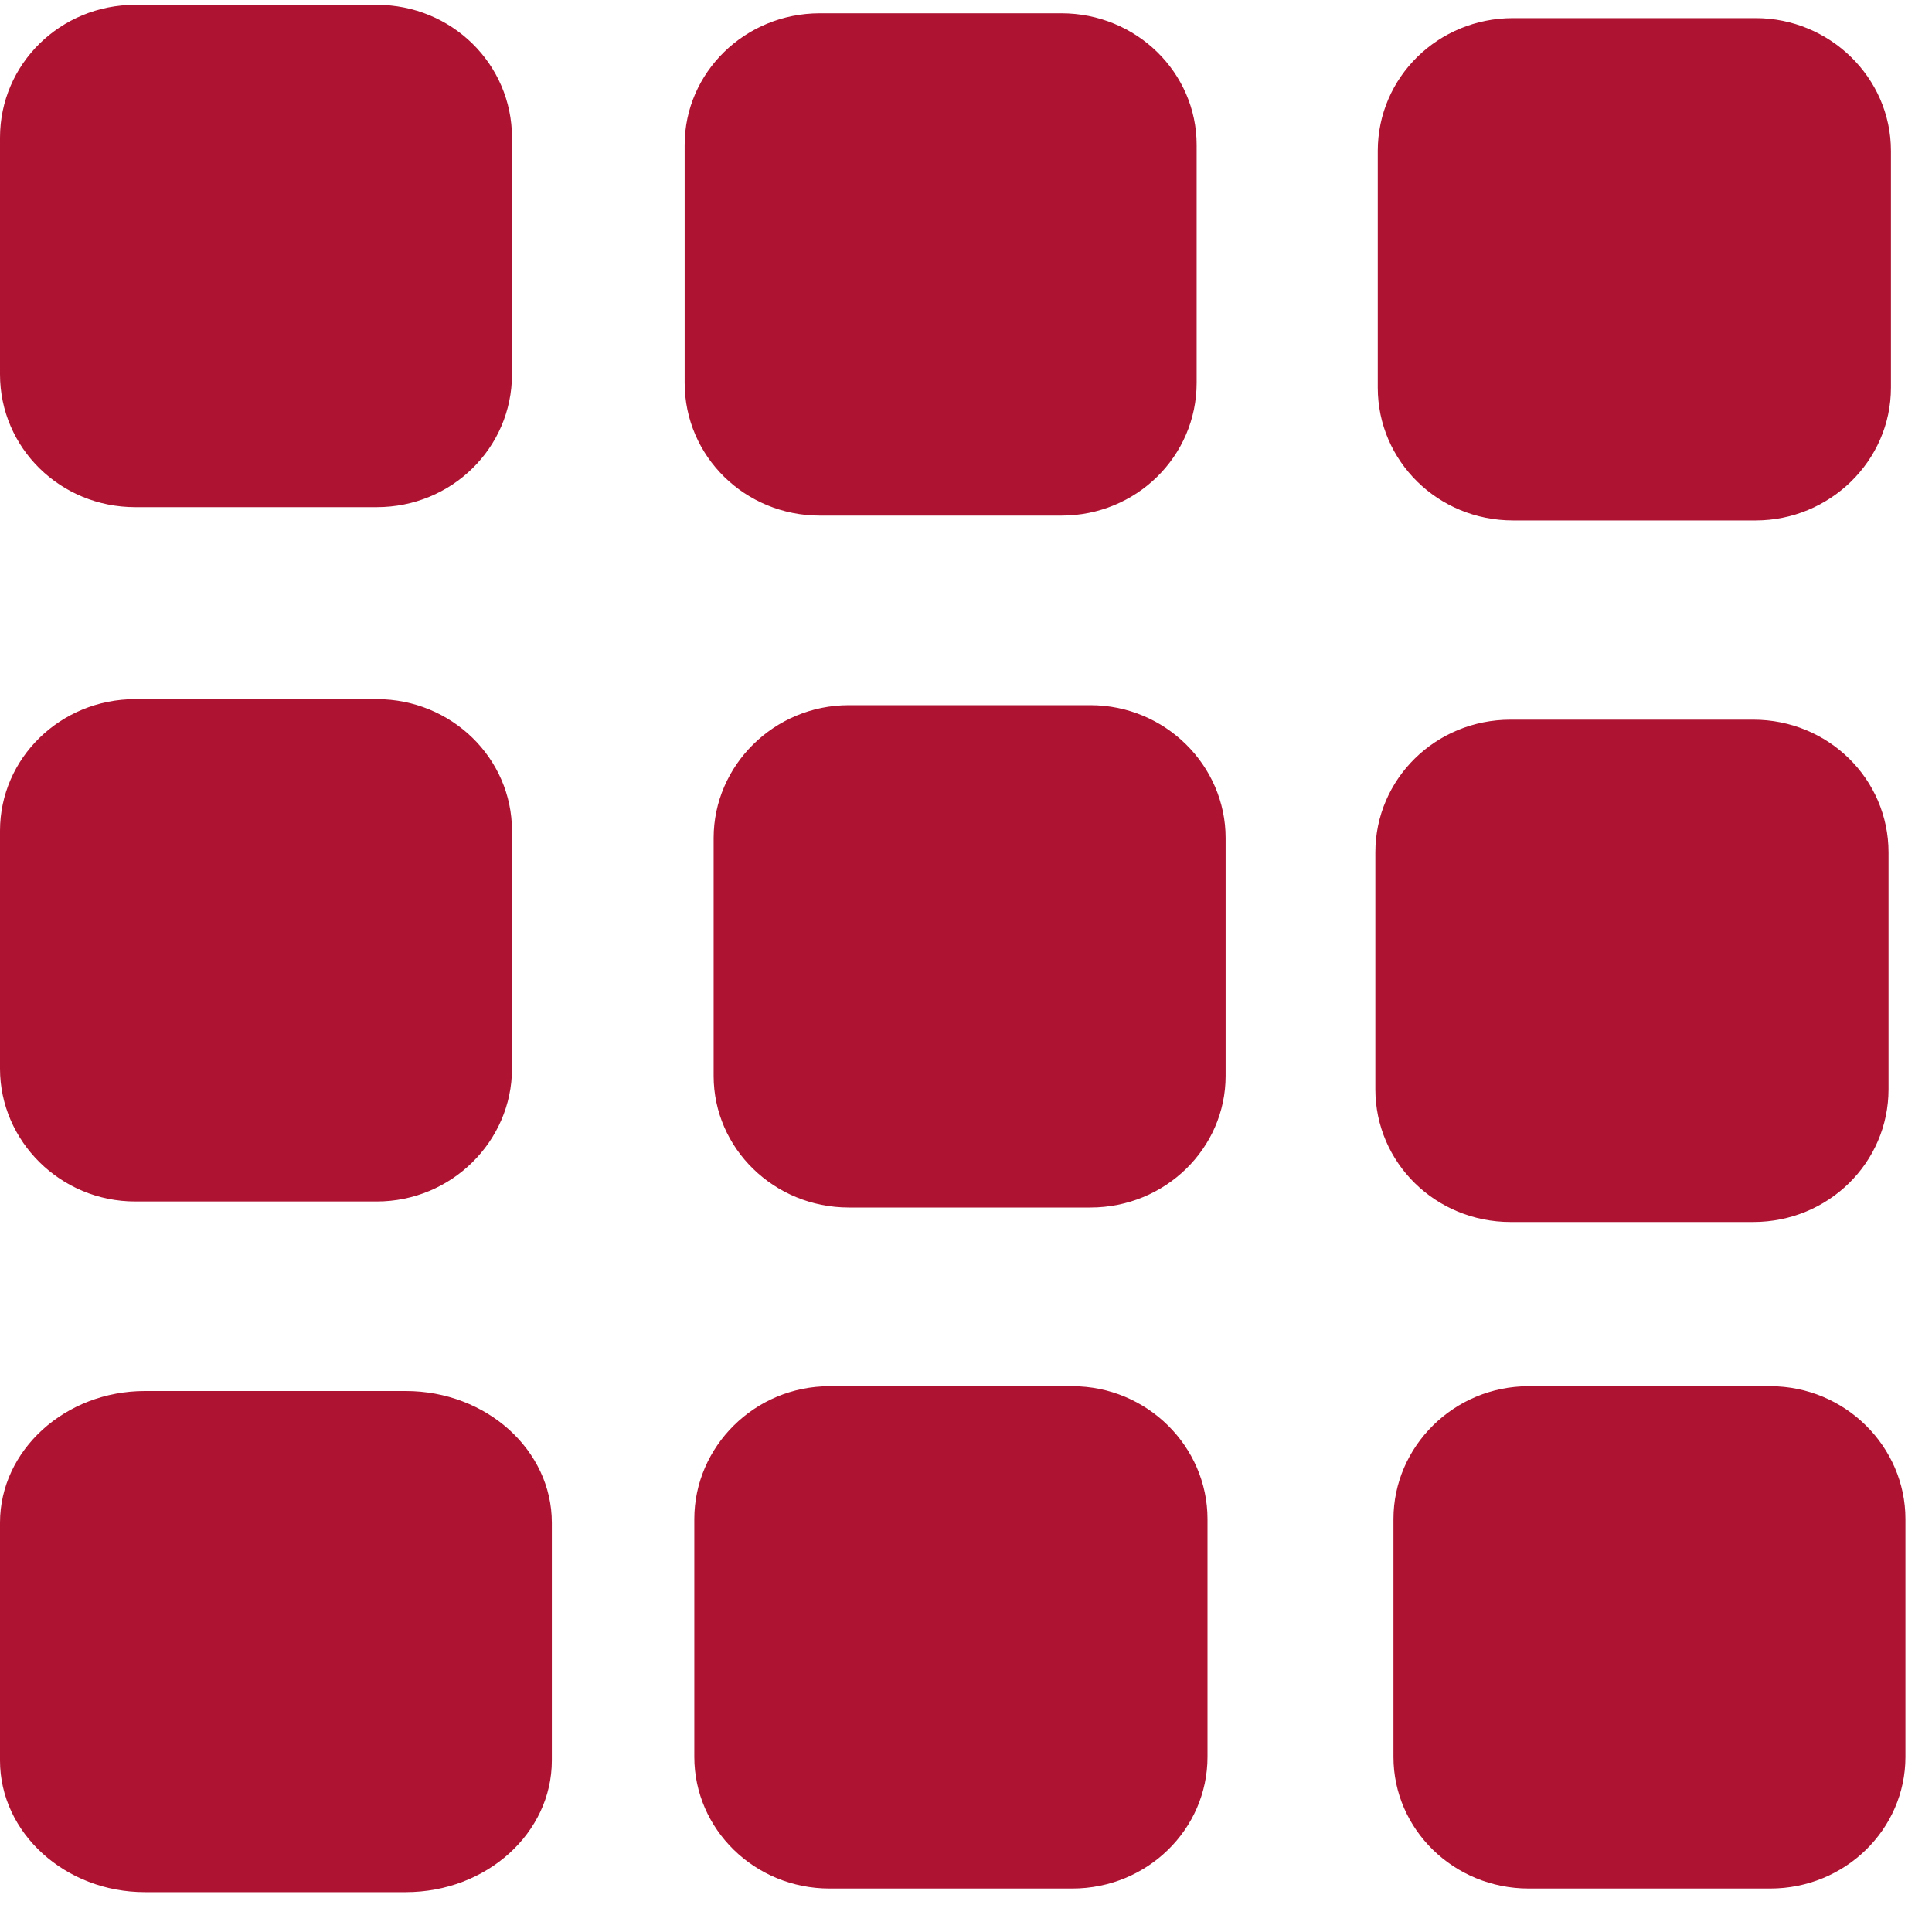
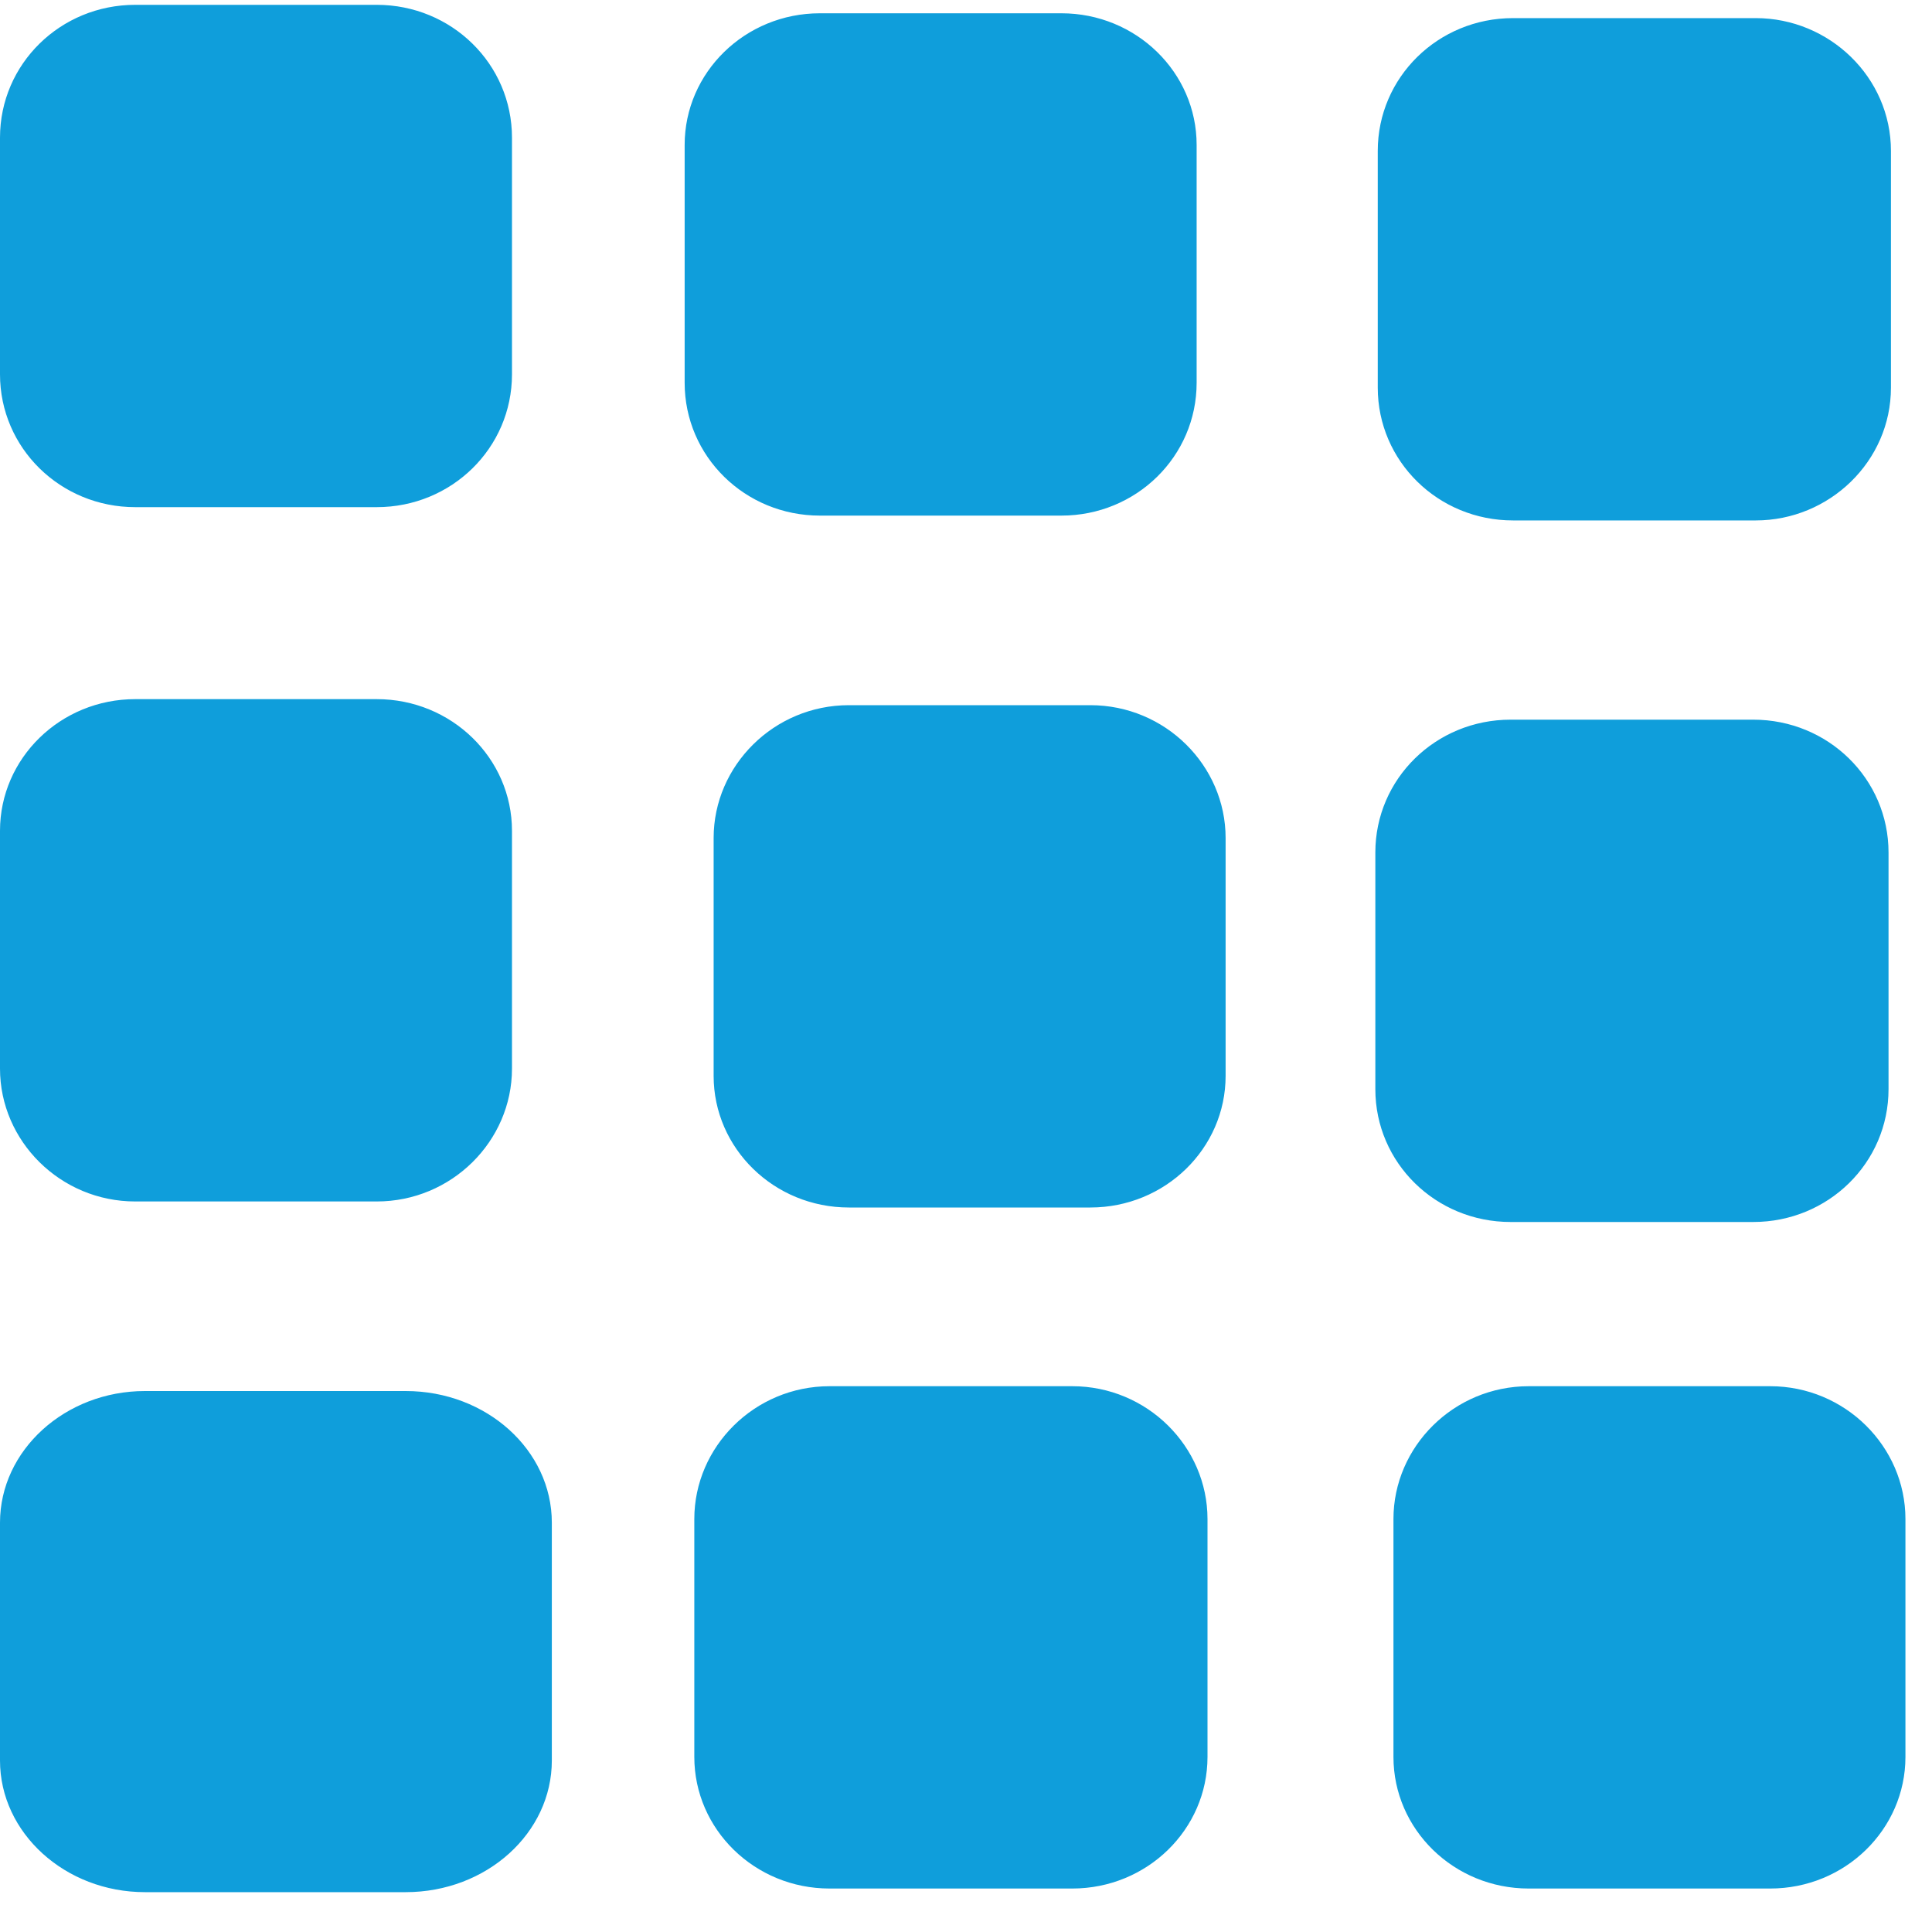
<svg xmlns="http://www.w3.org/2000/svg" width="16" height="16" viewBox="0 0 16 16" fill="none">
  <defs />
-   <path id="Vector" d="M3.12 0.04L1.12 0.04C0.5 0.04 0 0.53 0 1.14L0 3.1C0 3.71 0.5 4.2 1.12 4.2L3.12 4.2C3.74 4.2 4.24 3.71 4.24 3.1L4.24 1.14C4.24 0.53 3.74 0.04 3.12 0.04ZM8.79 0.11L6.79 0.11C6.17 0.11 5.67 0.6 5.67 1.2L5.67 3.17C5.67 3.78 6.17 4.27 6.79 4.27L8.79 4.27C9.41 4.27 9.91 3.78 9.91 3.17L9.91 1.2C9.91 0.6 9.41 0.11 8.79 0.11ZM14.54 0.15L12.53 0.15C11.91 0.15 11.41 0.64 11.41 1.25L11.41 3.21C11.41 3.82 11.91 4.31 12.53 4.31L14.54 4.31C15.15 4.31 15.66 3.82 15.66 3.21L15.66 1.25C15.66 0.64 15.15 0.15 14.54 0.15ZM3.12 5.79L1.12 5.79C0.5 5.79 0 6.28 0 6.88L0 8.85C0 9.45 0.5 9.95 1.12 9.95L3.12 9.95C3.74 9.95 4.24 9.45 4.24 8.85L4.24 6.88C4.24 6.28 3.74 5.79 3.12 5.79ZM9.03 5.84L7.03 5.84C6.41 5.84 5.91 6.34 5.91 6.94L5.91 8.91C5.91 9.51 6.41 10 7.03 10L9.03 10C9.65 10 10.15 9.51 10.15 8.91L10.15 6.94C10.15 6.34 9.65 5.84 9.03 5.84ZM14.52 5.96L12.51 5.96C11.89 5.96 11.39 6.45 11.39 7.06L11.39 9.02C11.39 9.63 11.89 10.12 12.51 10.12L14.52 10.12C15.14 10.12 15.64 9.63 15.64 9.02L15.64 7.06C15.64 6.45 15.14 5.96 14.52 5.96ZM8.88 11.48L6.87 11.48C6.25 11.48 5.75 11.98 5.75 12.58L5.75 14.55C5.75 15.15 6.25 15.64 6.87 15.64L8.88 15.64C9.5 15.64 10 15.15 10 14.55L10 12.58C10 11.98 9.5 11.48 8.88 11.48ZM14.66 11.48L12.66 11.48C12.04 11.48 11.54 11.98 11.54 12.58L11.54 14.55C11.54 15.15 12.04 15.64 12.66 15.64L14.66 15.64C15.28 15.64 15.78 15.15 15.78 14.55L15.78 12.58C15.78 11.98 15.28 11.48 14.66 11.48ZM3.36 11.52L1.2 11.52C0.54 11.52 0 12.01 0 12.61L0 14.58C0 15.18 0.54 15.67 1.2 15.67L3.36 15.67C4.03 15.67 4.57 15.18 4.57 14.58L4.57 12.61C4.57 12.01 4.03 11.52 3.36 11.52Z" fill="#AE1332" fill-opacity="1" fill-rule="evenodd" />
+   <path id="Vector" d="M3.12 0.04L1.12 0.04C0.5 0.04 0 0.53 0 1.14L0 3.1C0 3.71 0.5 4.2 1.12 4.2L3.12 4.2C3.74 4.2 4.24 3.71 4.24 3.1L4.24 1.14C4.24 0.53 3.74 0.04 3.12 0.04ZM8.79 0.11L6.79 0.11C6.17 0.11 5.67 0.6 5.67 1.2L5.67 3.17C5.67 3.78 6.17 4.27 6.79 4.27L8.79 4.27C9.41 4.27 9.91 3.78 9.91 3.17L9.91 1.2C9.91 0.6 9.41 0.11 8.79 0.11ZM14.54 0.15L12.53 0.15C11.91 0.15 11.41 0.64 11.41 1.25L11.41 3.21C11.41 3.82 11.91 4.31 12.53 4.31L14.54 4.31C15.15 4.31 15.66 3.82 15.66 3.21L15.66 1.25C15.66 0.64 15.15 0.15 14.54 0.15ZM3.12 5.79L1.12 5.79C0.5 5.79 0 6.28 0 6.88L0 8.85C0 9.45 0.5 9.95 1.12 9.95L3.12 9.95C3.74 9.95 4.24 9.45 4.24 8.85L4.24 6.88C4.24 6.28 3.74 5.79 3.12 5.79ZM9.03 5.84L7.03 5.84C6.41 5.84 5.91 6.34 5.91 6.94L5.91 8.91C5.91 9.51 6.41 10 7.03 10L9.03 10C9.65 10 10.15 9.51 10.15 8.91L10.15 6.94C10.15 6.34 9.65 5.84 9.03 5.84ZM14.52 5.96L12.51 5.96C11.89 5.96 11.39 6.45 11.39 7.06L11.39 9.02C11.39 9.63 11.89 10.12 12.51 10.12L14.52 10.12C15.14 10.12 15.64 9.63 15.64 9.02L15.64 7.06C15.64 6.45 15.14 5.96 14.52 5.96ZM8.88 11.48L6.87 11.48C6.25 11.48 5.75 11.98 5.75 12.58L5.75 14.55C5.75 15.15 6.25 15.64 6.87 15.64L8.88 15.64C9.5 15.64 10 15.15 10 14.55L10 12.58C10 11.98 9.5 11.48 8.88 11.48ZM14.66 11.48L12.66 11.48C12.04 11.48 11.54 11.98 11.54 12.58L11.54 14.55C11.54 15.15 12.04 15.64 12.66 15.64L14.66 15.64C15.28 15.64 15.78 15.15 15.78 14.55L15.78 12.58C15.78 11.98 15.28 11.48 14.66 11.48ZM3.36 11.52L1.2 11.52C0.54 11.52 0 12.01 0 12.61L0 14.58C0 15.18 0.54 15.67 1.2 15.67L3.36 15.67C4.03 15.67 4.57 15.18 4.57 14.58L4.57 12.61C4.57 12.01 4.03 11.52 3.36 11.52Z" fill="#0f9edb" fill-opacity="1" fill-rule="evenodd" />
</svg>
